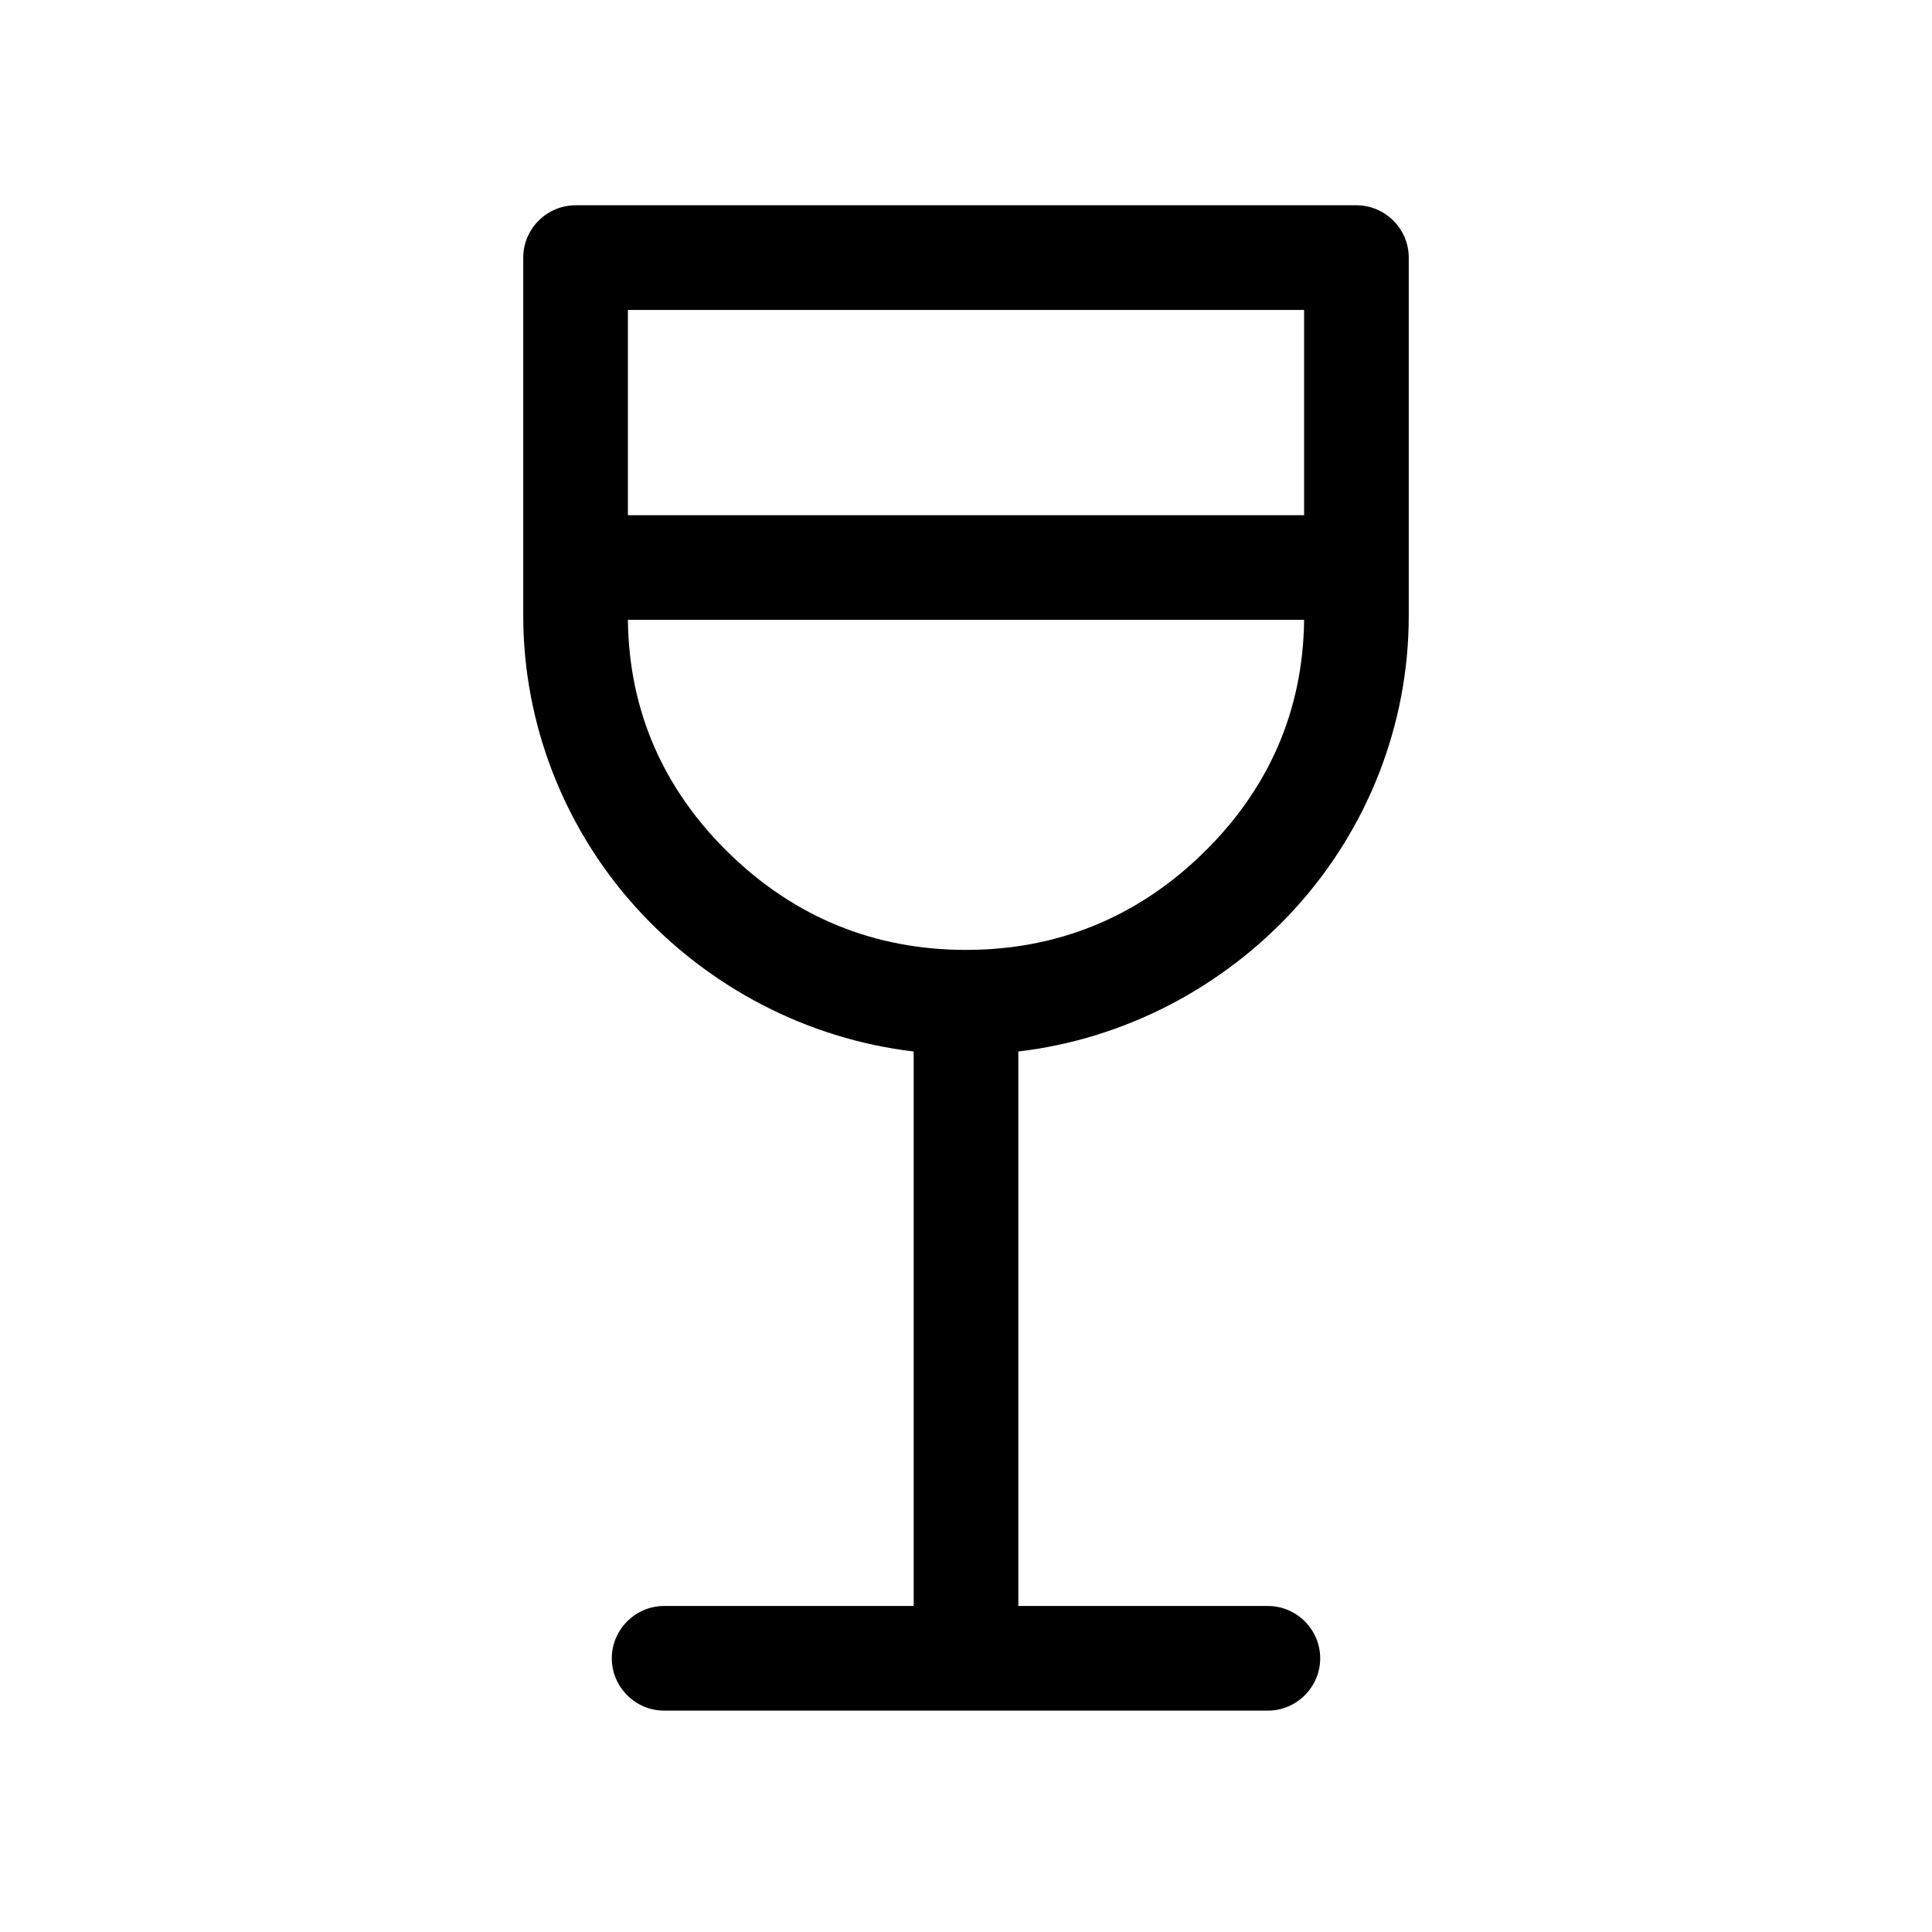
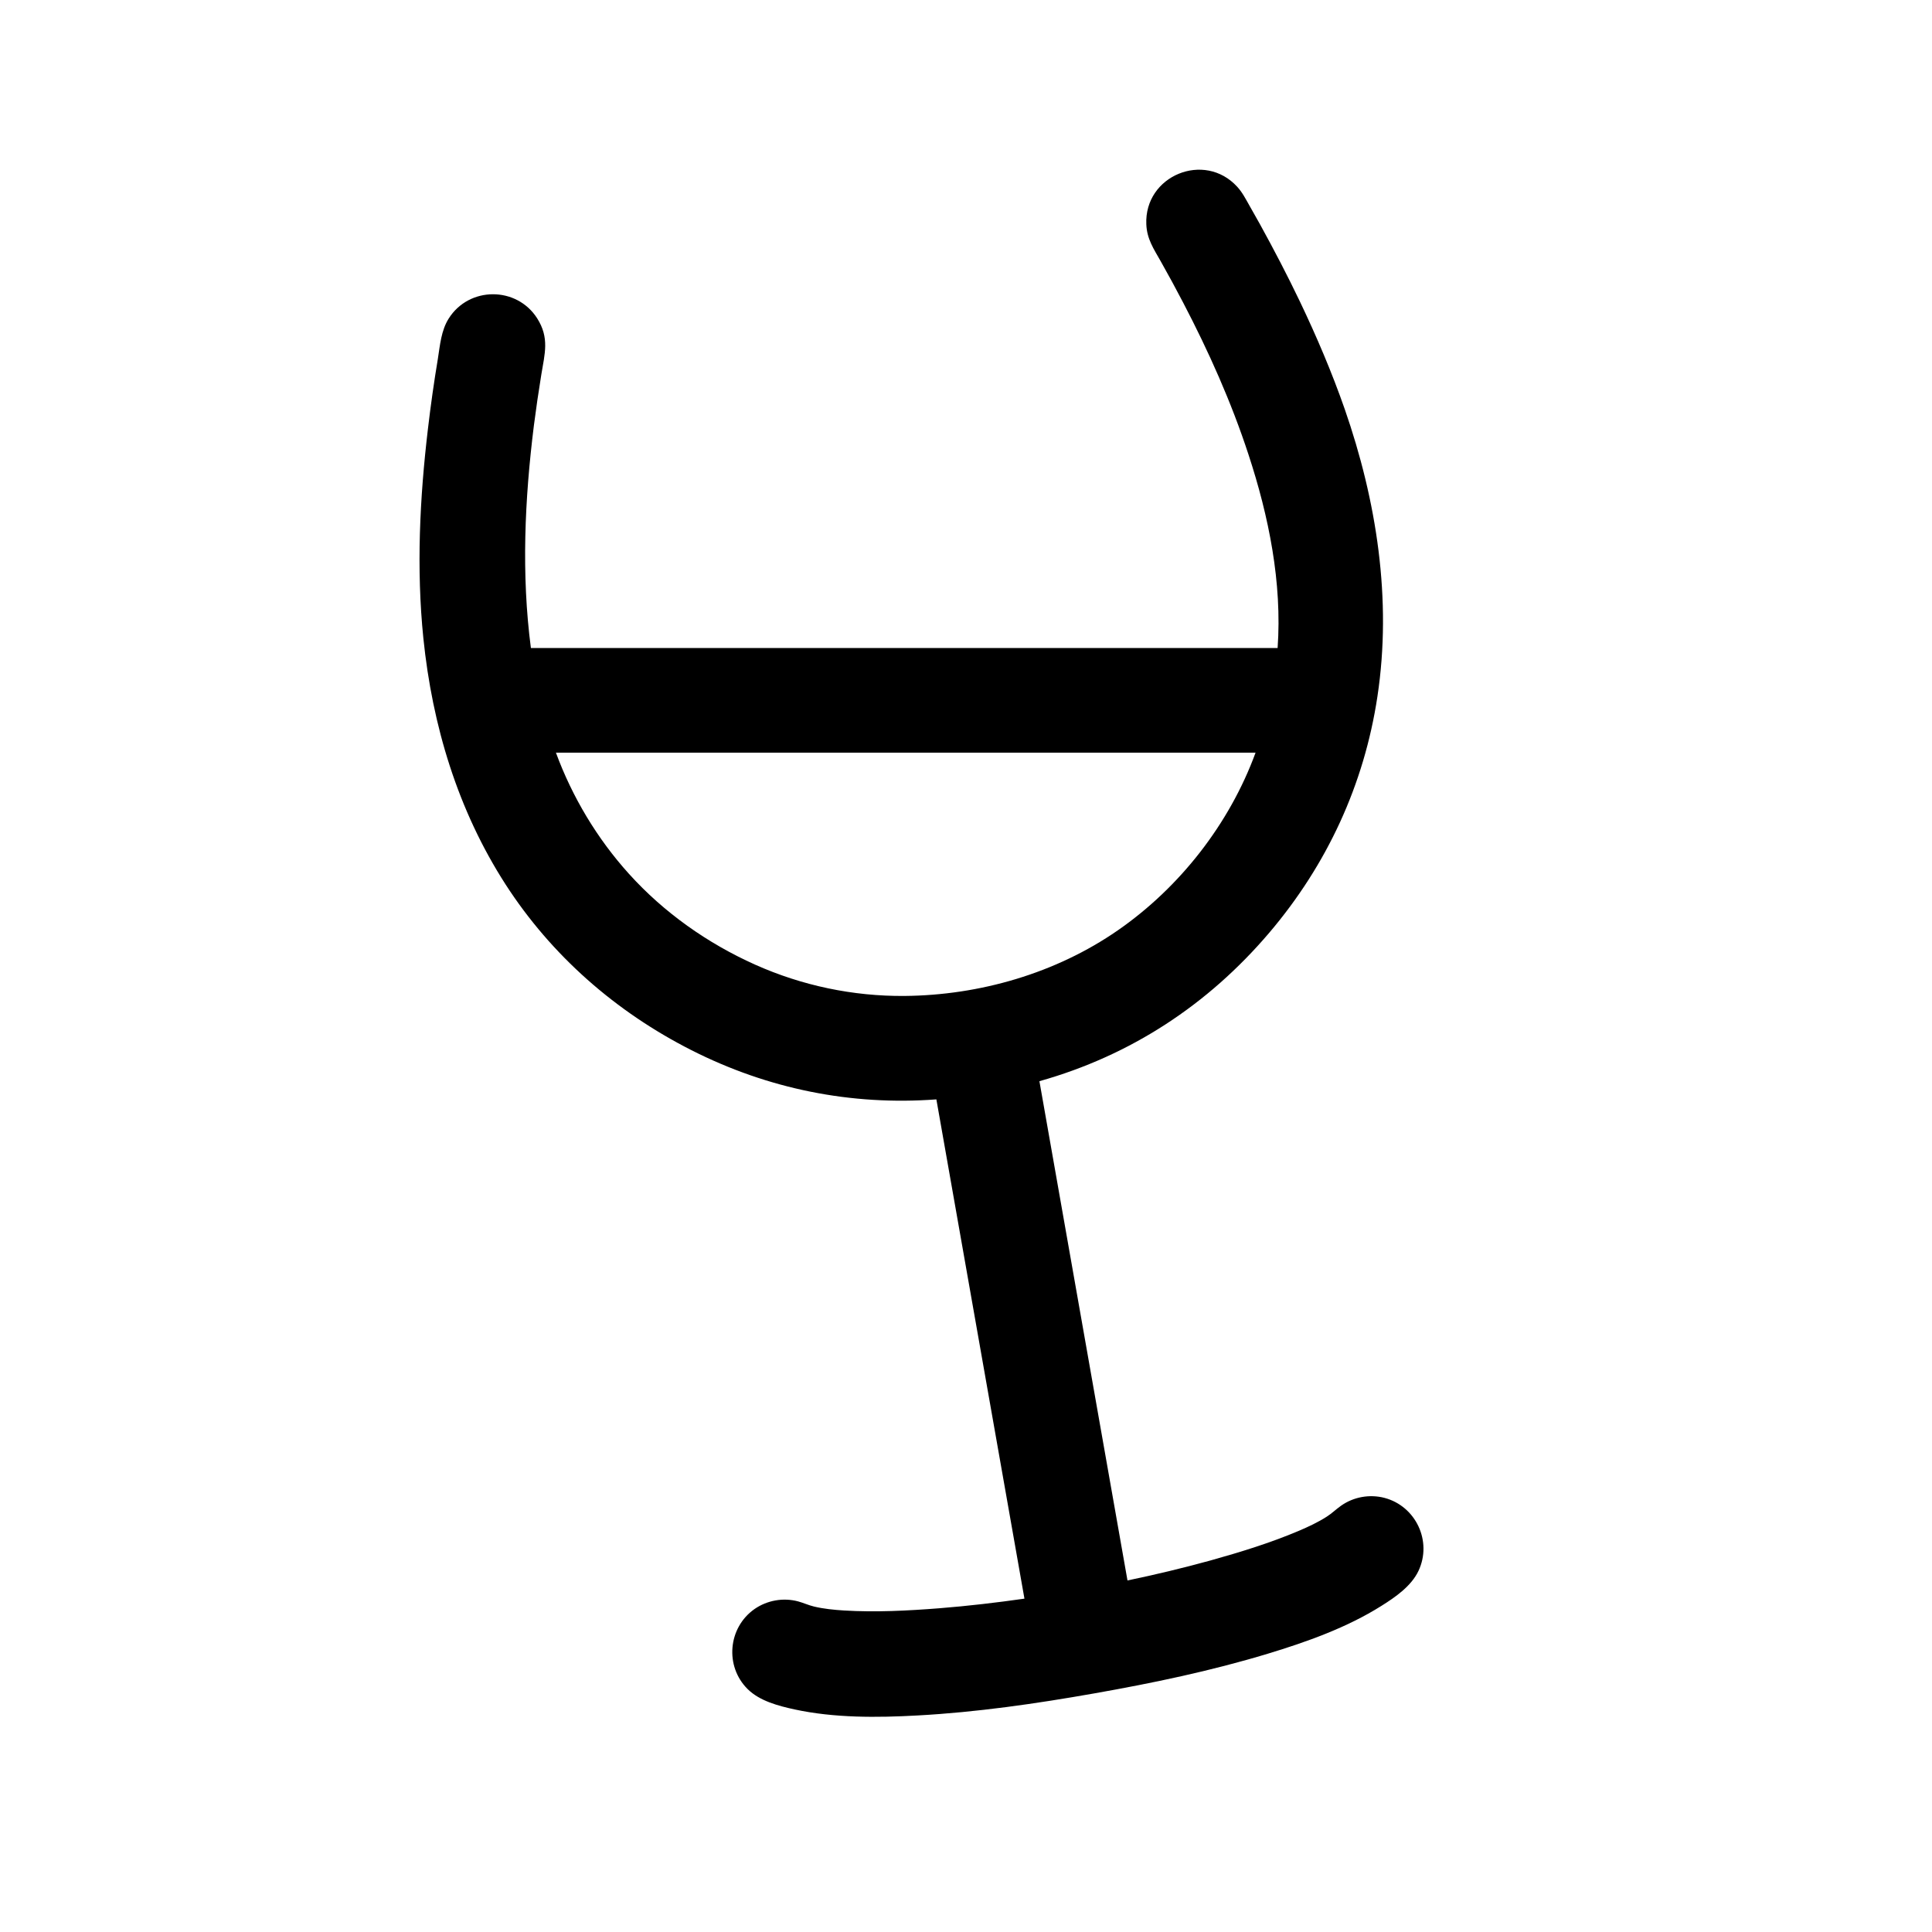
<svg xmlns="http://www.w3.org/2000/svg" width="24" height="24" viewBox="0 0 24 24" fill="none">
-   <path d="M7.15 2.55h9.7c.357 0 .65.293.65.65v4.45c0 1.347-.508 2.645-1.416 3.64-.892.978-2.117 1.618-3.434 1.772v6.888h3.1c.357 0 .65.293.65.65 0 .357-.293.65-.65.65h-7.5c-.357 0-.65-.293-.65-.65 0-.357.293-.65.65-.65h3.1v-6.888c-1.327-.156-2.56-.804-3.454-1.794-.894-.991-1.396-2.284-1.396-3.618v-4.45c0-.357.293-.65.65-.65zm9.05 3.85h-8.4v-2.55h8.4zm-8.4 1.3h8.4c-.012 1.137-.447 2.112-1.26 2.903-.814.792-1.804 1.197-2.94 1.197-1.136 0-2.126-.405-2.94-1.197-.813-.791-1.248-1.766-1.26-2.903z" fill="currentColor" fill-rule="evenodd" />
+   <path d="M6.595 8.05h9.276c.057-.813-.109-1.634-.362-2.404-.213-.651-.494-1.279-.811-1.886-.09-.173-.183-.344-.279-.514-.087-.154-.172-.277-.179-.46-.026-.605.722-.912 1.129-.466.063.068.105.151.151.232.044.078.088.156.132.234.174.316.341.636.497.962.207.434.396.877.555 1.332.397 1.141.589 2.368.407 3.571-.165 1.096-.626 2.091-1.343 2.935-.762.896-1.723 1.526-2.856 1.845l1.094 6.202c.346-.072.689-.154 1.03-.248.372-.104.744-.218 1.1-.369.117-.05.235-.105.343-.174.064-.04.117-.093.178-.136.156-.111.356-.147.541-.099.391.103.596.54.423.907-.09.19-.287.326-.461.435-.428.27-.929.448-1.411.594-.706.214-1.43.365-2.156.493-.725.128-1.458.234-2.194.274-.503.028-1.034.032-1.529-.075-.201-.044-.432-.104-.582-.252-.287-.284-.245-.764.085-.995.157-.109.357-.144.541-.095.067.018.13.048.198.064.121.029.247.041.371.049.396.024.795.003 1.19-.028.352-.028.703-.069 1.053-.119l-1.094-6.202c-1.061.079-2.093-.13-3.042-.611-.939-.476-1.738-1.174-2.31-2.06-.594-.922-.91-1.973-1.021-3.059-.088-.865-.045-1.739.057-2.6.034-.29.075-.58.123-.868.027-.171.041-.353.135-.502.253-.401.843-.402 1.098-.004.156.245.095.439.052.703-.034.209-.065.42-.092.631-.114.914-.157 1.847-.037 2.763zm.311 1.3h8.691c-.323.882-.939 1.672-1.711 2.207-.771.534-1.716.807-2.651.815-.638.005-1.271-.128-1.853-.388-.592-.265-1.134-.647-1.569-1.129-.394-.436-.704-.953-.907-1.505z" fill="currentColor" fill-rule="evenodd" />
</svg>
